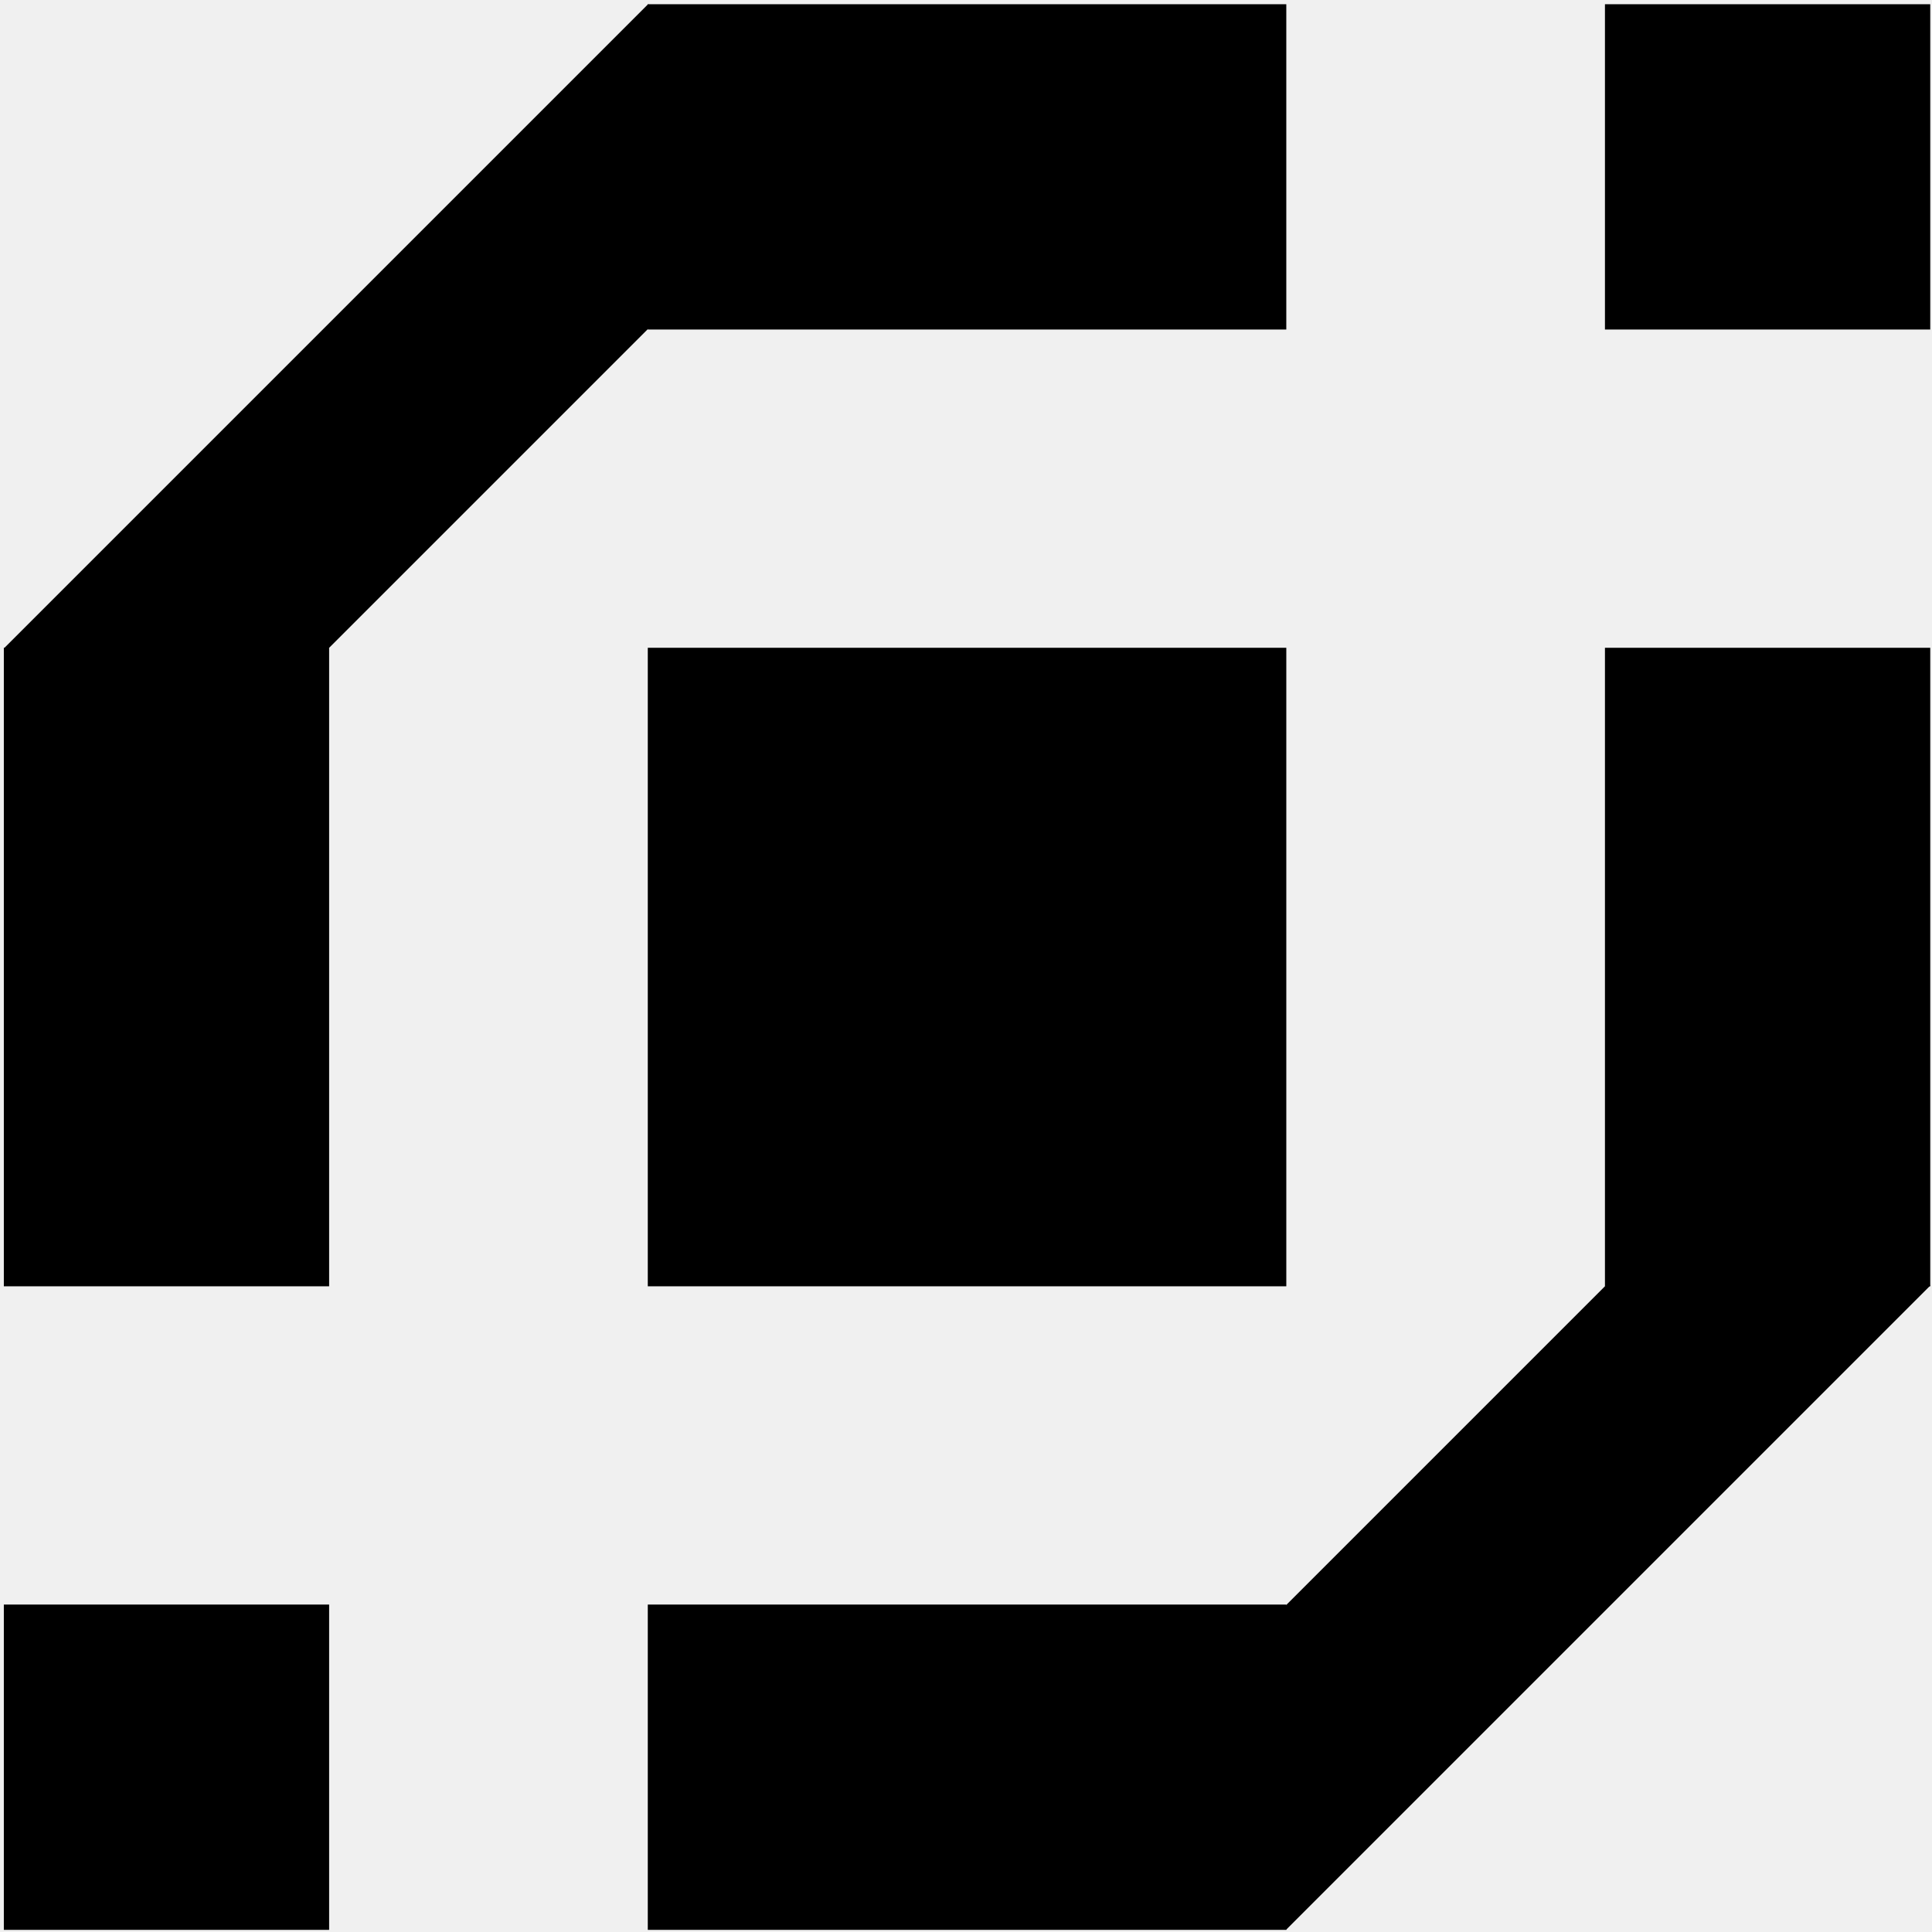
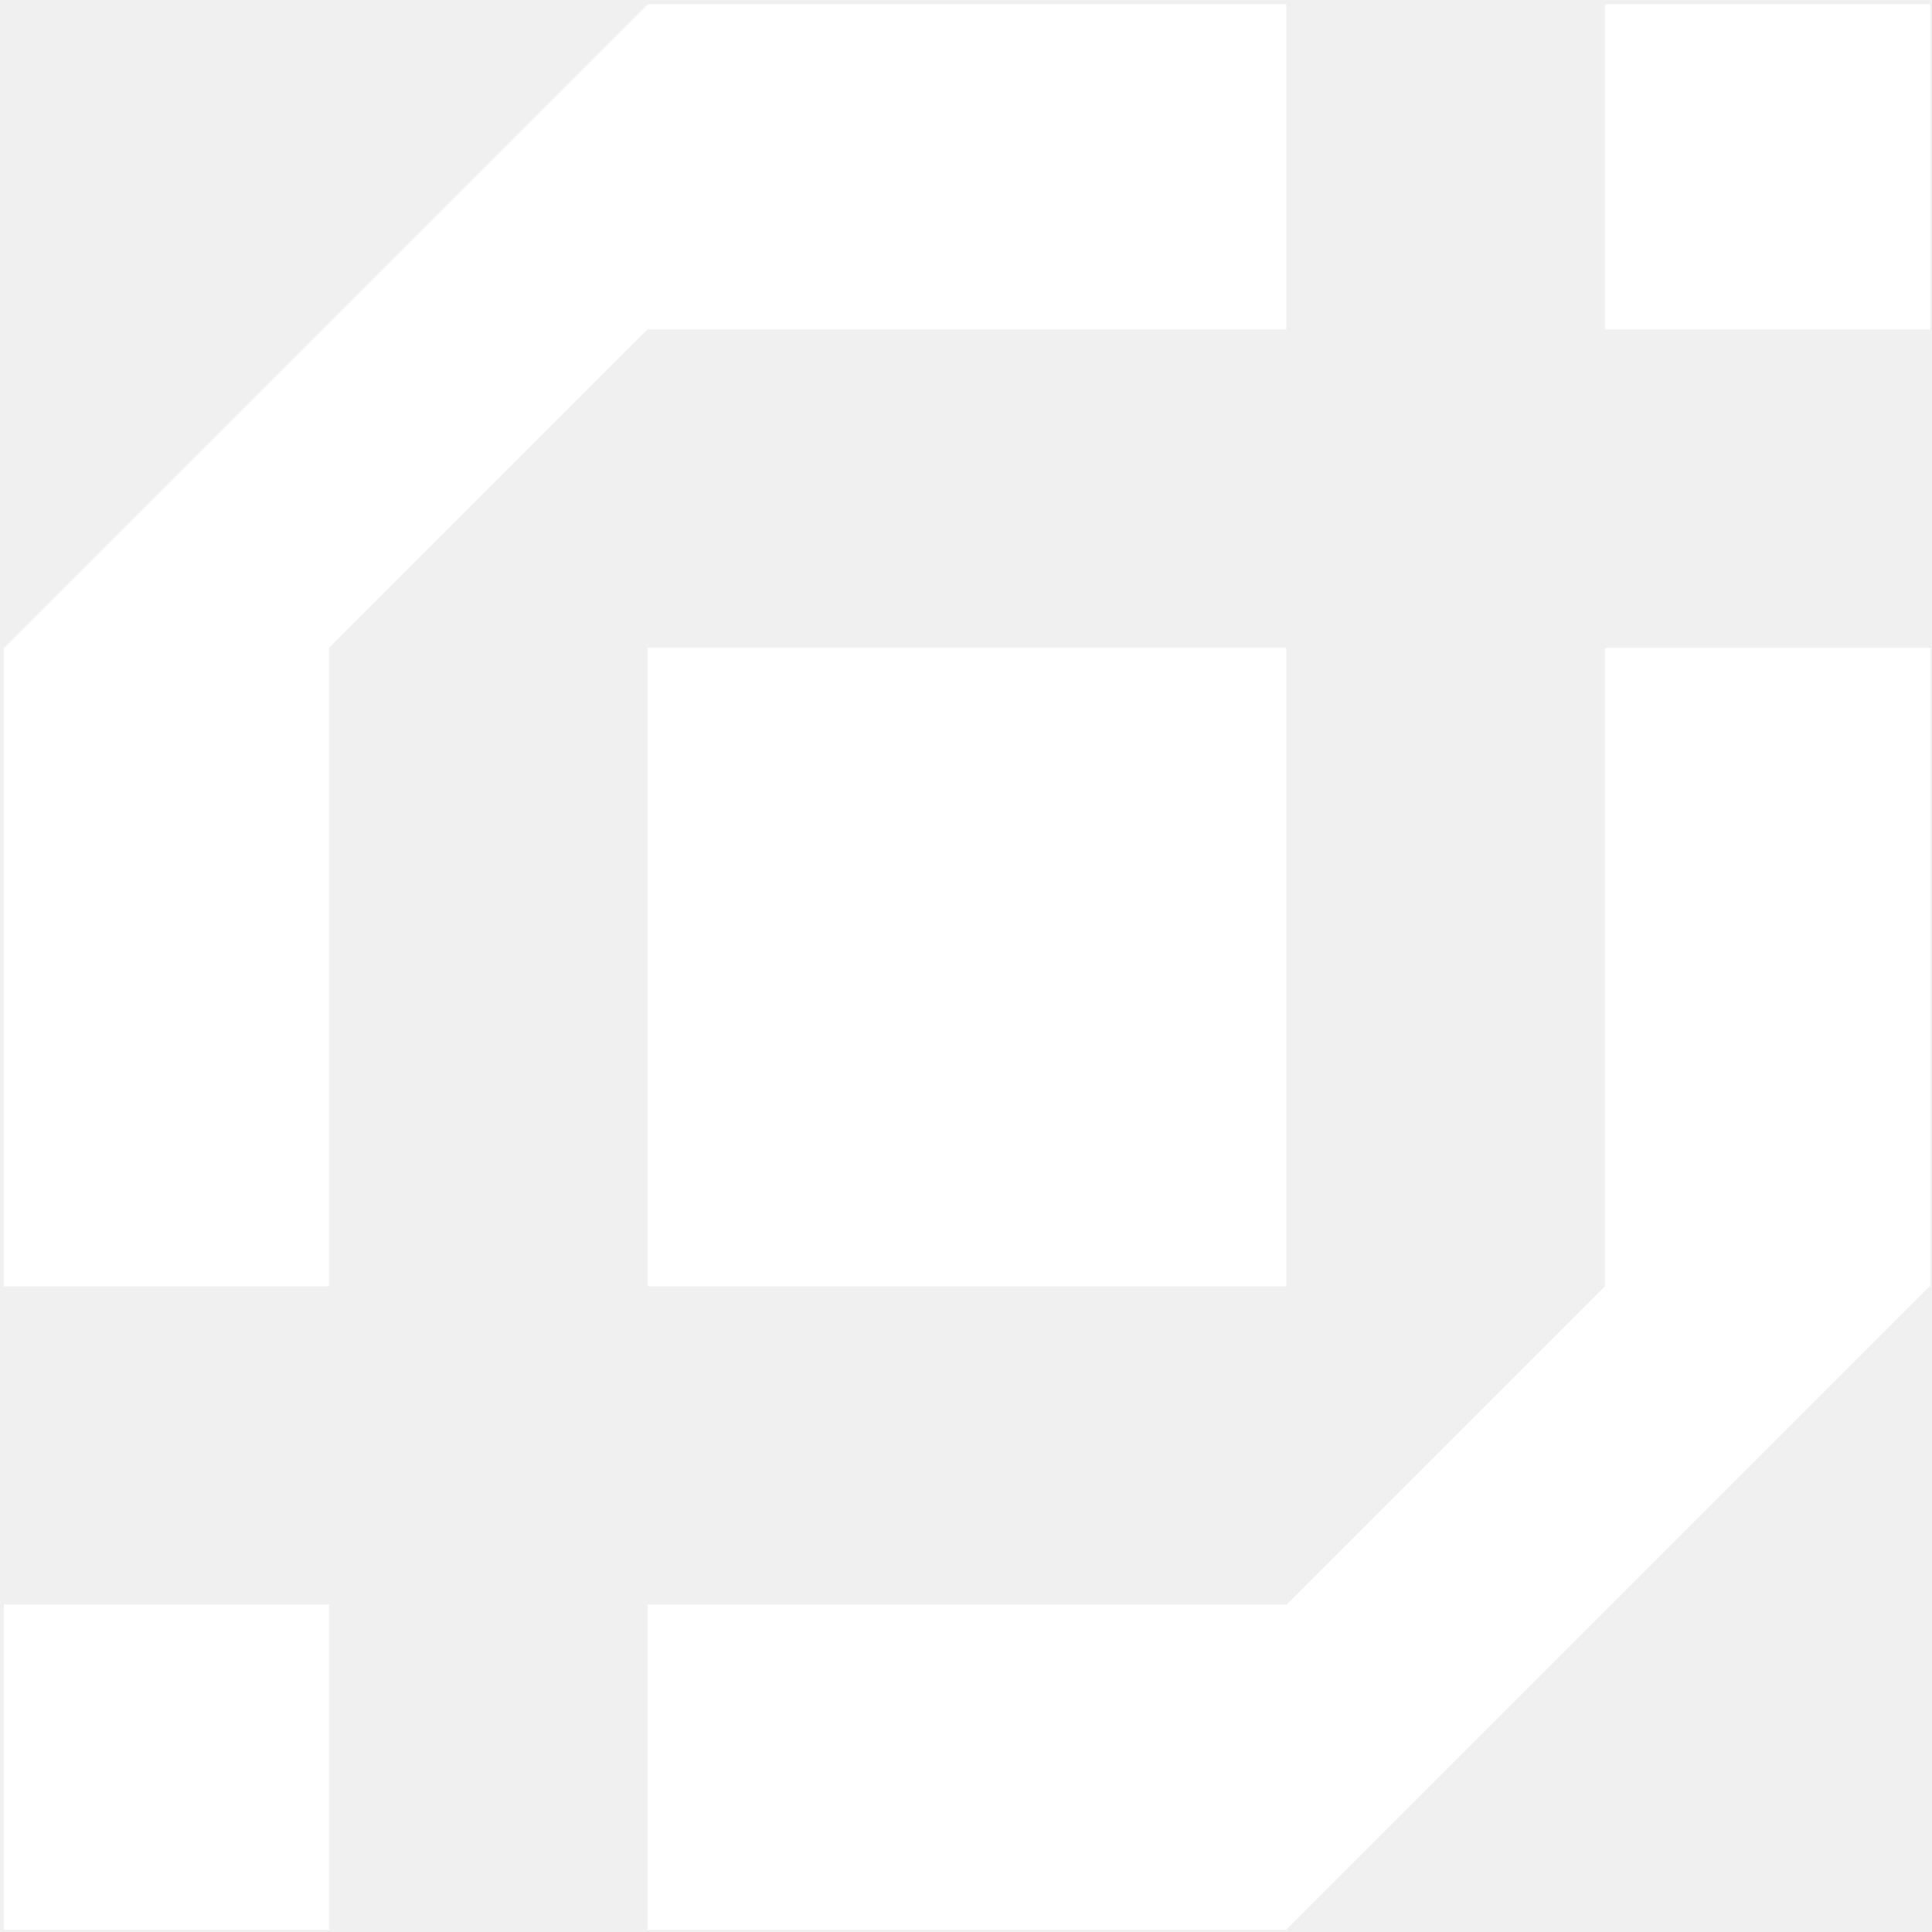
- <svg xmlns="http://www.w3.org/2000/svg" version="1.1" viewBox="0.0 0.0 373.0 373.0" fill="none" stroke="none" stroke-linecap="square" stroke-miterlimit="10">
+ <svg xmlns="http://www.w3.org/2000/svg" version="1.1" viewBox="0.0 0.0 373.0 373.0" fill="#ffffff" stroke="none" stroke-linecap="square" stroke-miterlimit="10">
  <clipPath id="p.0">
    <path d="m0 0l373.0 0l0 373.0l-373.0 0l0 -373.0z" clip-rule="nonzero" />
  </clipPath>
  <g clip-path="url(#p.0)">
-     <path fill="#000000" fill-opacity="0.0" d="m0 0l373.402 0l0 373.402l-373.402 0z" fill-rule="nonzero" />
-     <path fill="#000000" d="m372.661 0.817l0 62.803l-62.803 0l0 -62.803z" fill-rule="nonzero" />
-     <path fill="#000000" d="m63.543 309.783l0 62.803l-62.803 0l0 -62.803z" fill-rule="nonzero" />
-     <path fill="#000000" d="m248.34 125.062l0 123.276l-123.276 0l0 -123.276z" fill-rule="nonzero" />
-     <path fill="#000000" d="m372.661 125.065l0 123.276l-62.803 0l0 -123.276z" fill-rule="nonzero" />
-     <path fill="#000000" d="m63.543 125.063l0 123.276l-62.803 0l0 -123.276z" fill-rule="nonzero" />
-     <path fill="#000000" d="m248.34 372.586l-123.276 0l0 -62.803l123.276 0z" fill-rule="nonzero" />
-     <path fill="#000000" d="m248.338 63.62l-123.276 0l0 -62.803l123.276 0z" fill-rule="nonzero" />
-     <path fill="#000000" d="m248.283 372.585l-31.339 -31.339l124.378 -124.378l31.339 31.339z" fill-rule="nonzero" />
-     <path fill="#000000" d="m125.118 0.816l31.339 31.339l-124.378 124.378l-31.339 -31.339z" fill-rule="nonzero" />
+     <path fill="#ffffff" fill-opacity="0.0" d="m0 0l373.402 0l0 373.402l-373.402 0z" fill-rule="nonzero" />
+     <path fill="#ffffff" d="m372.661 0.817l0 62.803l-62.803 0l0 -62.803z" fill-rule="nonzero" />
+     <path fill="#ffffff" d="m63.543 309.783l0 62.803l-62.803 0l0 -62.803z" fill-rule="nonzero" />
+     <path fill="#ffffff" d="m248.34 125.062l0 123.276l-123.276 0l0 -123.276z" fill-rule="nonzero" />
+     <path fill="#ffffff" d="m372.661 125.065l0 123.276l-62.803 0l0 -123.276z" fill-rule="nonzero" />
+     <path fill="#ffffff" d="m63.543 125.063l0 123.276l-62.803 0l0 -123.276z" fill-rule="nonzero" />
+     <path fill="#ffffff" d="m248.34 372.586l-123.276 0l0 -62.803l123.276 0z" fill-rule="nonzero" />
+     <path fill="#ffffff" d="m248.338 63.62l-123.276 0l0 -62.803l123.276 0z" fill-rule="nonzero" />
+     <path fill="#ffffff" d="m248.283 372.585l-31.339 -31.339l124.378 -124.378l31.339 31.339z" fill-rule="nonzero" />
+     <path fill="#ffffff" d="m125.118 0.816l31.339 31.339l-124.378 124.378l-31.339 -31.339z" fill-rule="nonzero" />
  </g>
</svg>
